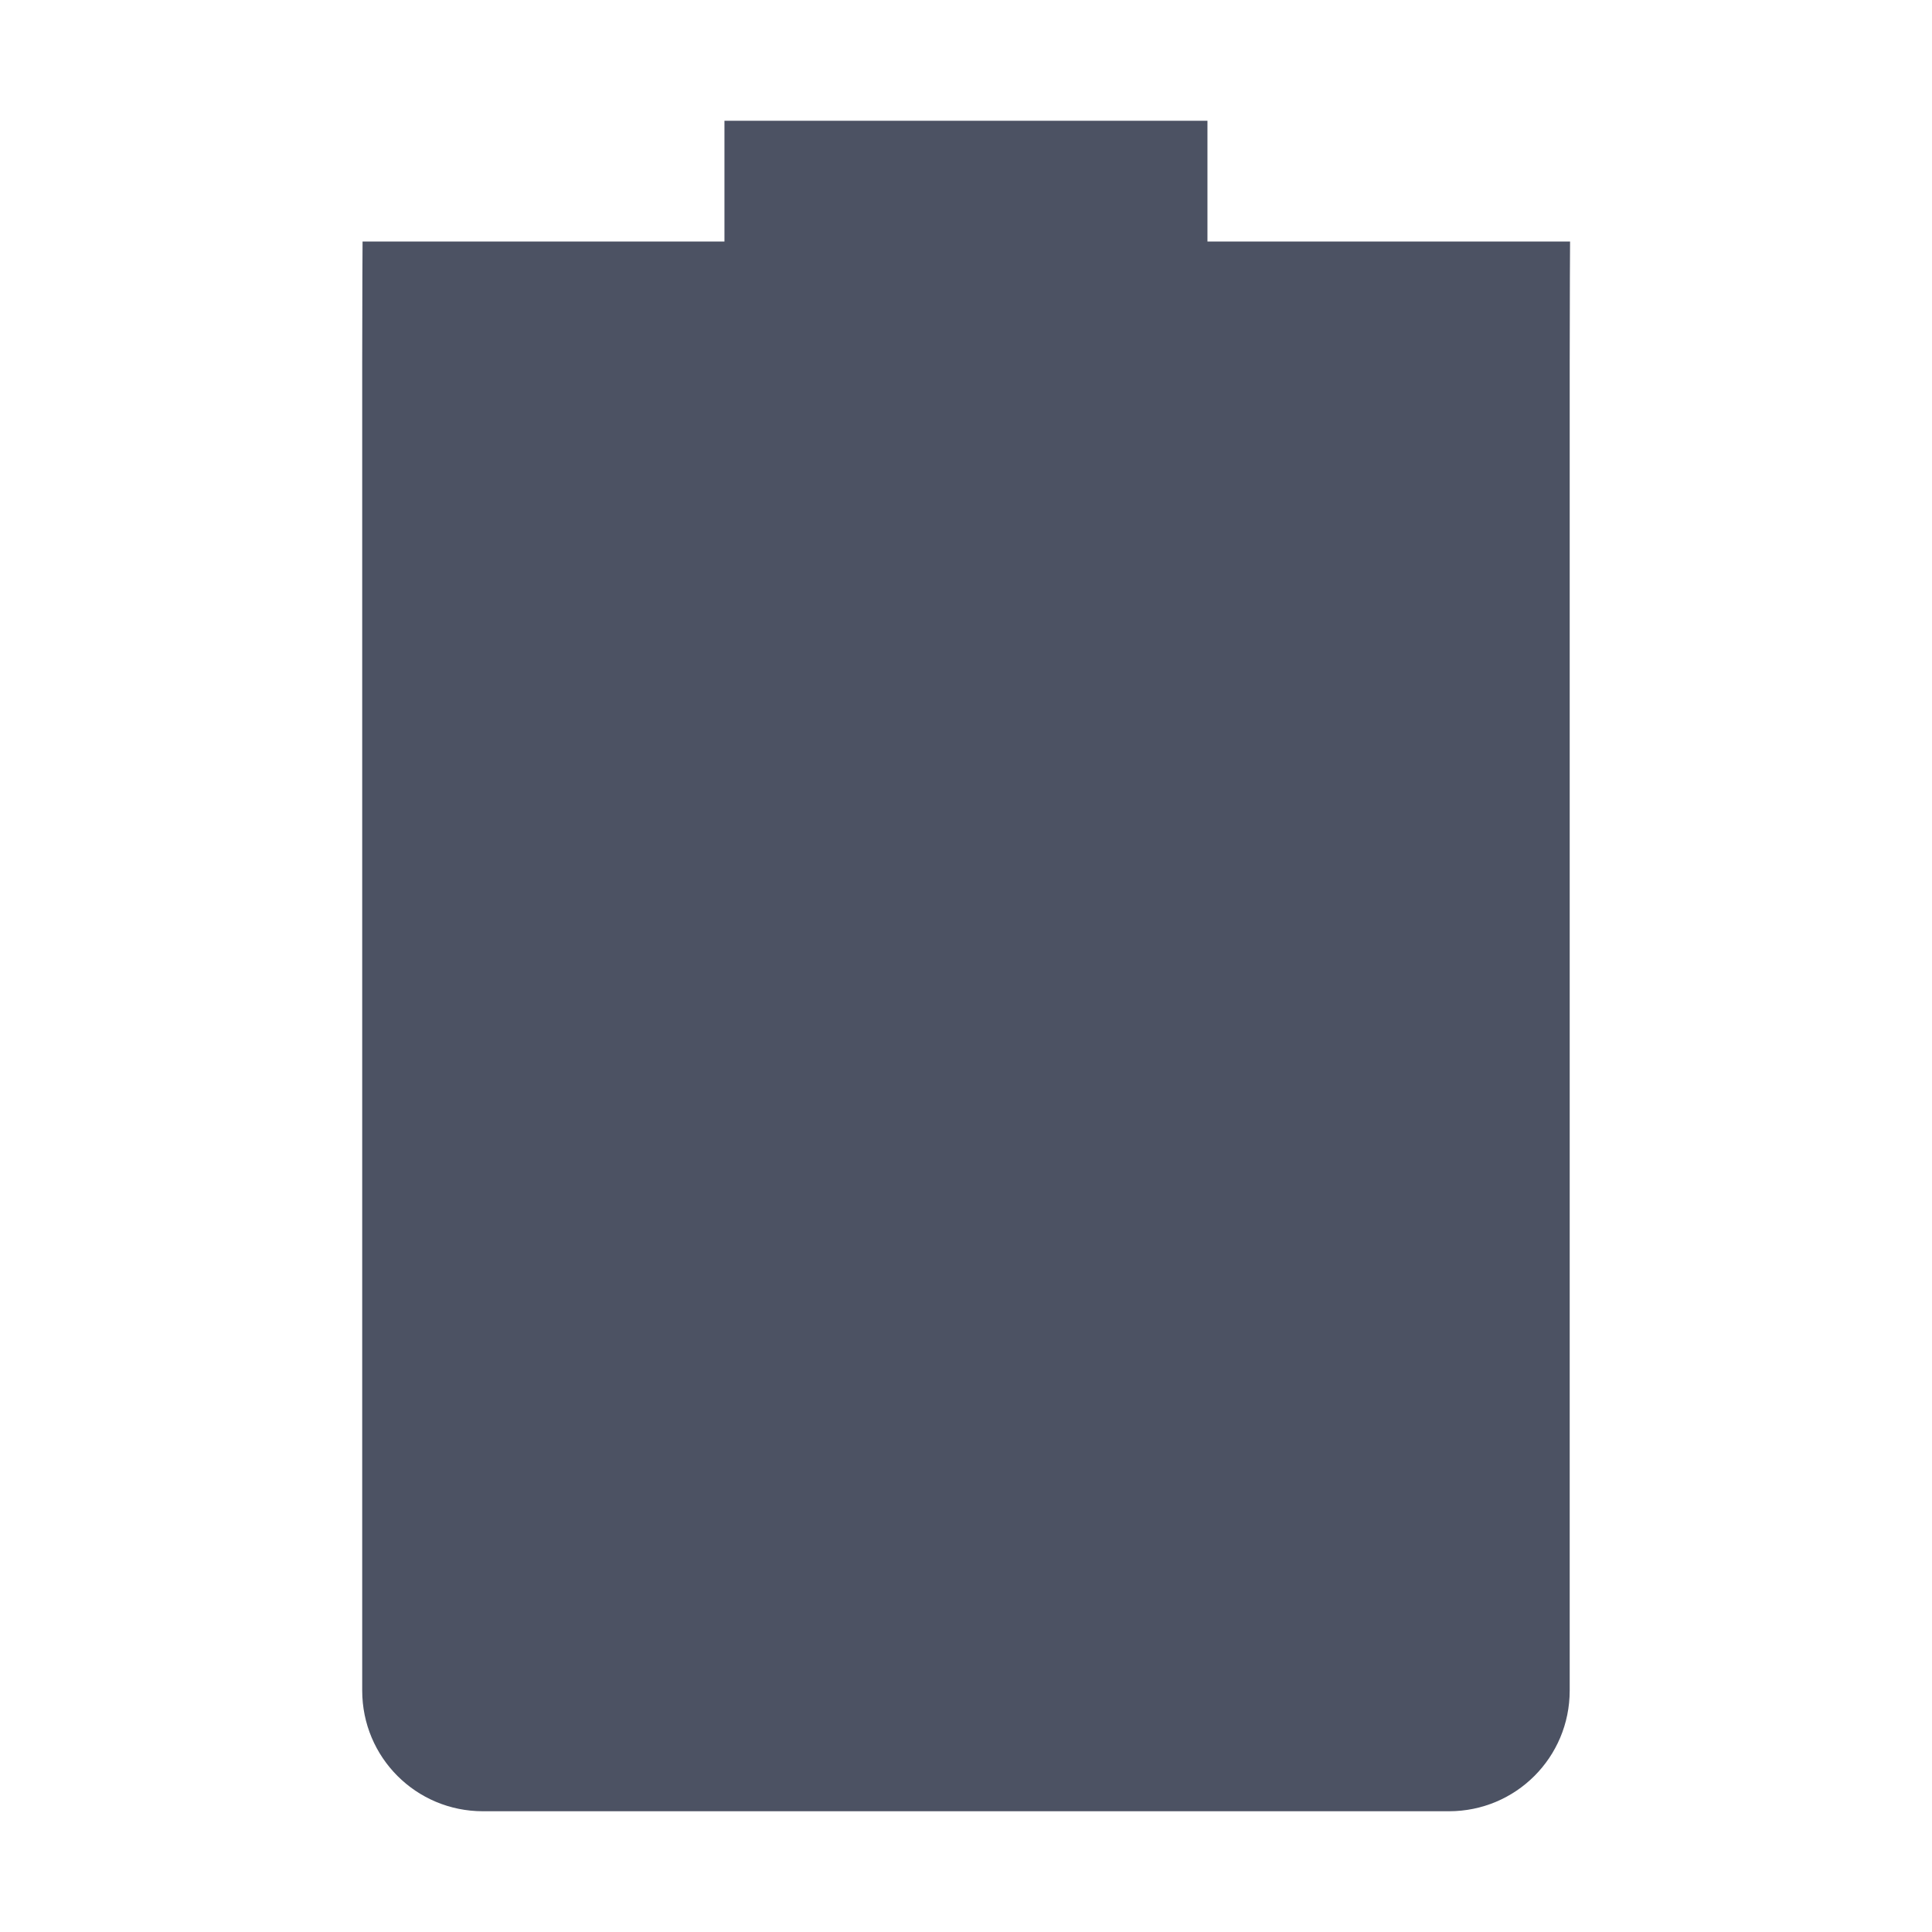
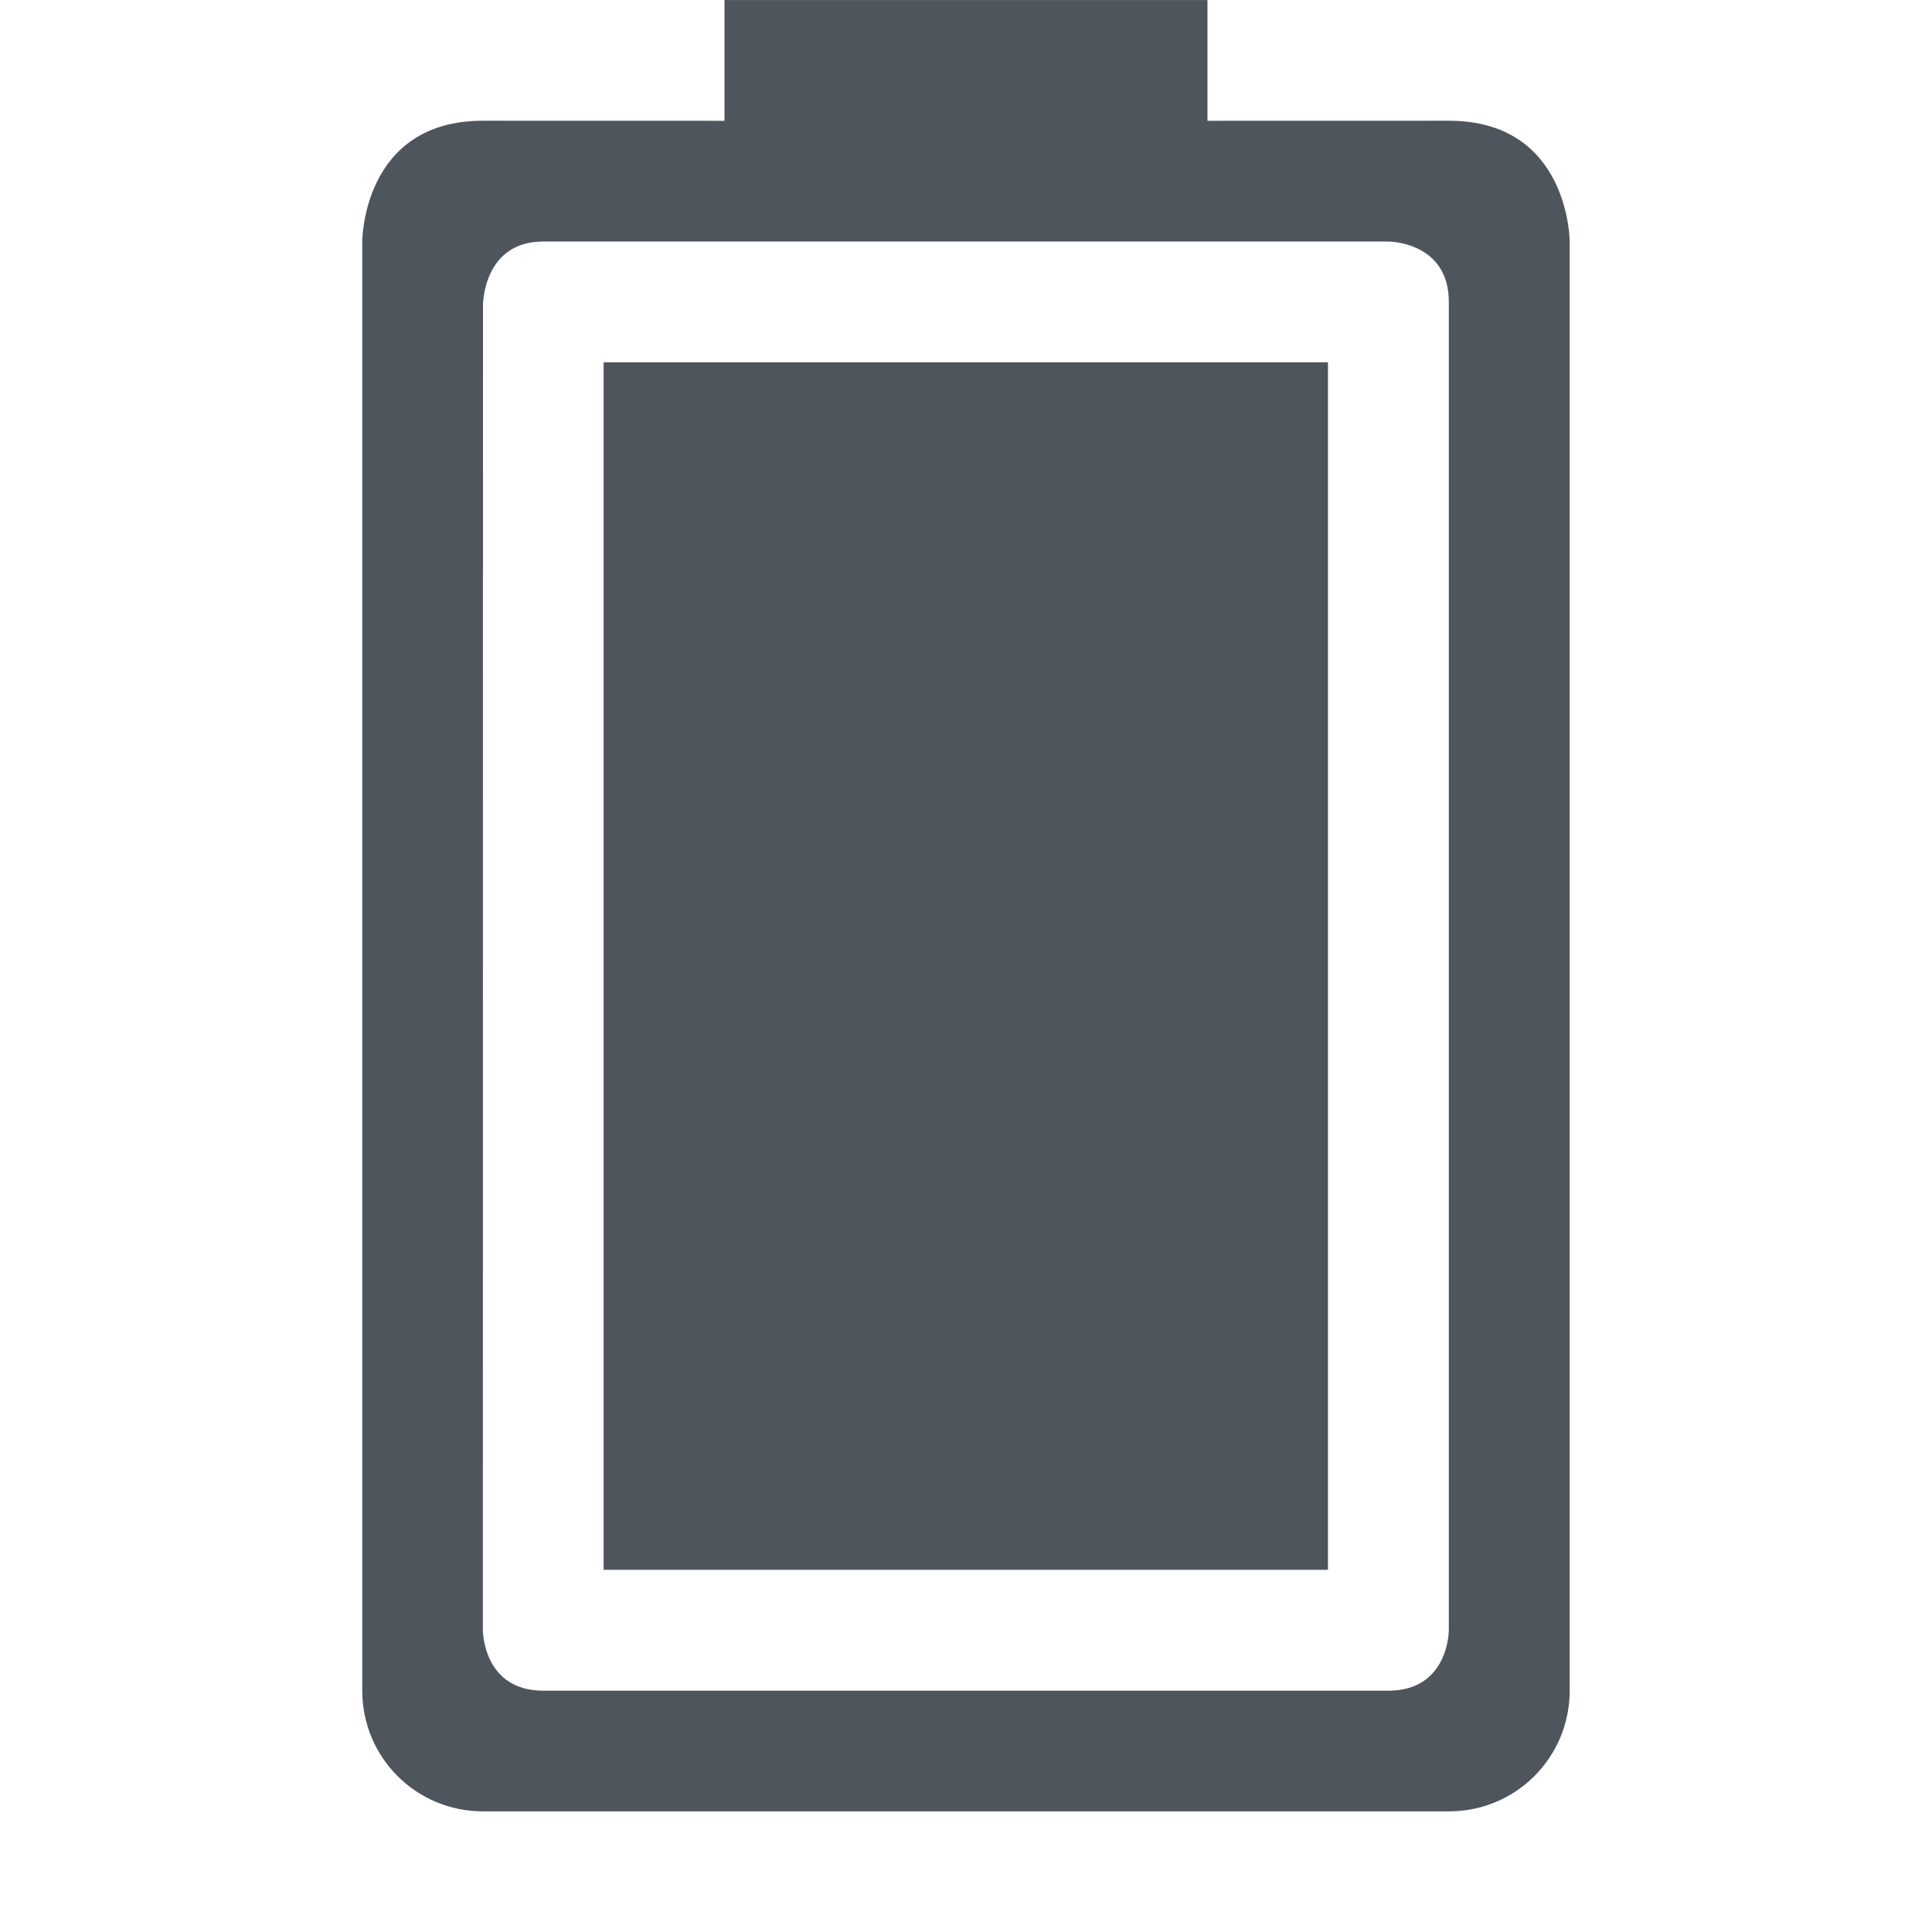
- <svg xmlns="http://www.w3.org/2000/svg" xmlns:ns1="http://www.openswatchbook.org/uri/2009/osb" height="16" id="svg7384" style="enable-background:new" version="1.1" width="16">
+ <svg xmlns="http://www.w3.org/2000/svg" xmlns:ns1="http://www.openswatchbook.org/uri/2009/osb" height="16.001" id="svg7384" style="enable-background:new" version="1.1" width="16">
  <defs id="defs7386">
+     <linearGradient id="linearGradient6882" ns1:paint="solid">
+       <stop id="stop6884" offset="0" style="stop-color:#555555;stop-opacity:1;" />
+     </linearGradient>
    <linearGradient id="linearGradient5606" ns1:paint="solid">
      <stop id="stop5608" offset="0" style="stop-color:#000000;stop-opacity:1;" />
    </linearGradient>
    <filter id="filter7554" style="color-interpolation-filters:sRGB">
      <feBlend id="feBlend7556" in2="BackgroundImage" mode="darken" />
    </filter>
  </defs>
-   <g id="layer9" style="display:inline" transform="translate(-284.9974,139)" />
-   <g id="layer10" style="display:inline;filter:url(#filter7554)" transform="translate(-284.9974,139)">
-     <path d="m 290.997,-138 0,1 -2.997,0 c 0,0 -0.003,0.446 -0.003,1 l 0,11 c 0,0.554 0.446,1 1,1 l 8,0 c 0.554,0 1,-0.446 1,-1 l 0,-11 c 0,-0.554 0.003,-1 0.003,-1 l -3.003,0 0,-1 z" id="rect6676-1" style="fill:#4c5263;fill-opacity:1;stroke:none" />
+   <g id="layer9" style="display:inline" transform="translate(-417.0017,223.0014)" />
+   <g id="layer10" style="display:inline;filter:url(#filter7554)" transform="translate(-417.0017,223.0014)">
+     <path d="m 423.002,-223.001 v 1 l -2.001,-4.8e-4 c -1,0 -0.999,1 -0.999,1 l -3e-5,12.002 c 0,0.554 0.446,1 1,1 h 8 c 0.554,0 1,-0.446 1,-1 l 3e-5,-12.002 c 0,0 -0.001,-1 -1.001,-1 l -1.999,4.8e-4 v -1 z m 5.499,2 c 0,0 0.5,0 0.5,0.5 l -3e-5,11.002 c 0,0 0,0.5 -0.5,0.5 h -7 c -0.5,0 -0.5,-0.5 -0.5,-0.5 l 10e-4,-10.976 c 0,0 -10e-4,-0.526 0.499,-0.526 z" id="rect6676-18" style="fill:#4f555d;fill-opacity:1;stroke:none" />
+     <rect height="5.999" id="rect6825-7" style="opacity:1;fill:#4f555d;fill-opacity:1;stroke:none;stroke-width:2;stroke-linecap:round;stroke-linejoin:round;stroke-miterlimit:4;stroke-dasharray:none;stroke-dashoffset:0;stroke-opacity:1" transform="matrix(0,-1,-1,0,0,0)" width="10.001" x="210" y="-428" />
  </g>
-   <g id="layer1" style="display:inline" transform="translate(-43.99717,-478)" />
-   <g id="layer14" style="display:inline" transform="translate(-284.9974,139)" />
-   <g id="layer15" style="display:inline" transform="translate(-284.9974,139)" />
-   <g id="g71291" style="display:inline" transform="translate(-284.9974,139)" />
-   <g id="layer2" style="display:inline" transform="translate(-43.99717,-328)" />
-   <g id="g6058" style="display:inline" transform="translate(-43.99717,-328)" />
-   <g id="layer12" style="display:inline" transform="translate(-284.9974,139)" />
+   <g id="layer1" style="display:inline" transform="translate(-176.0015,-393.9986)" />
+   <g id="layer14" style="display:inline" transform="translate(-417.0017,223.0014)" />
+   <g id="layer15" style="display:inline" transform="translate(-417.0017,223.0014)" />
+   <g id="g71291" style="display:inline" transform="translate(-417.0017,223.0014)" />
+   <g id="layer2" style="display:inline" transform="translate(-176.0015,-243.9986)" />
+   <g id="layer12" style="display:inline" transform="translate(-417.0017,223.0014)" />
+   <g id="layer3" transform="translate(-176.0015,-503.9986)" />
</svg>
